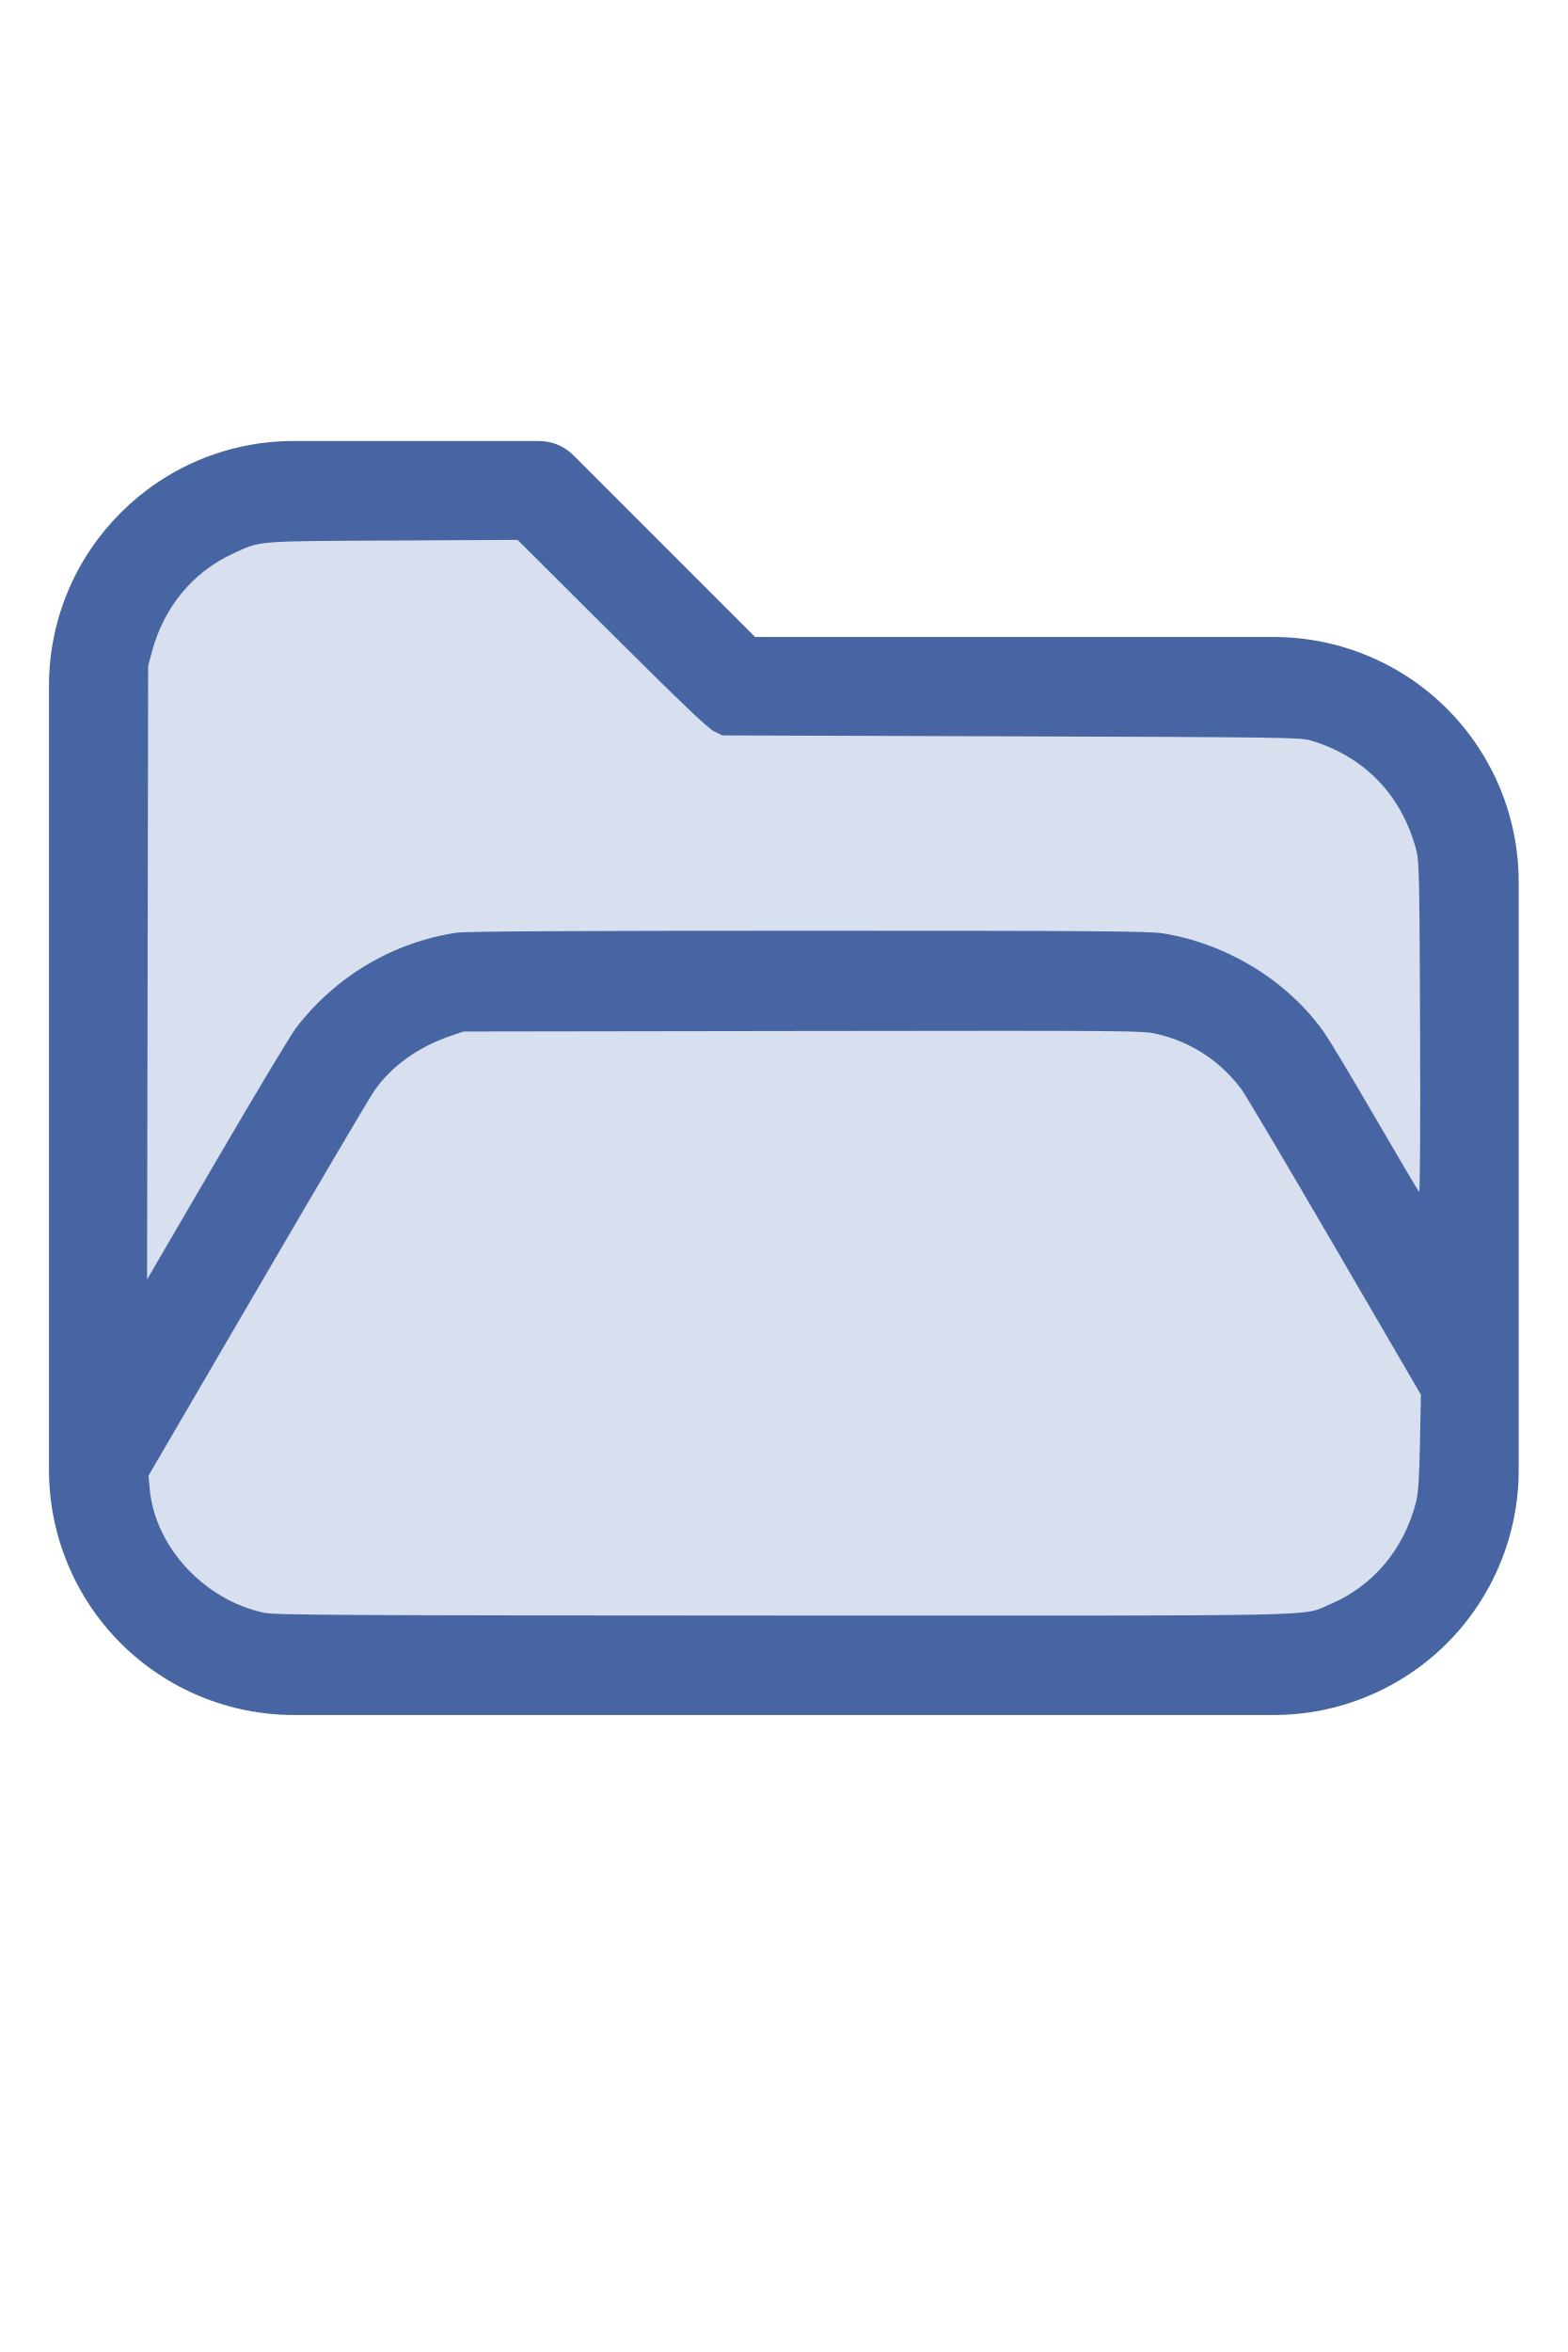
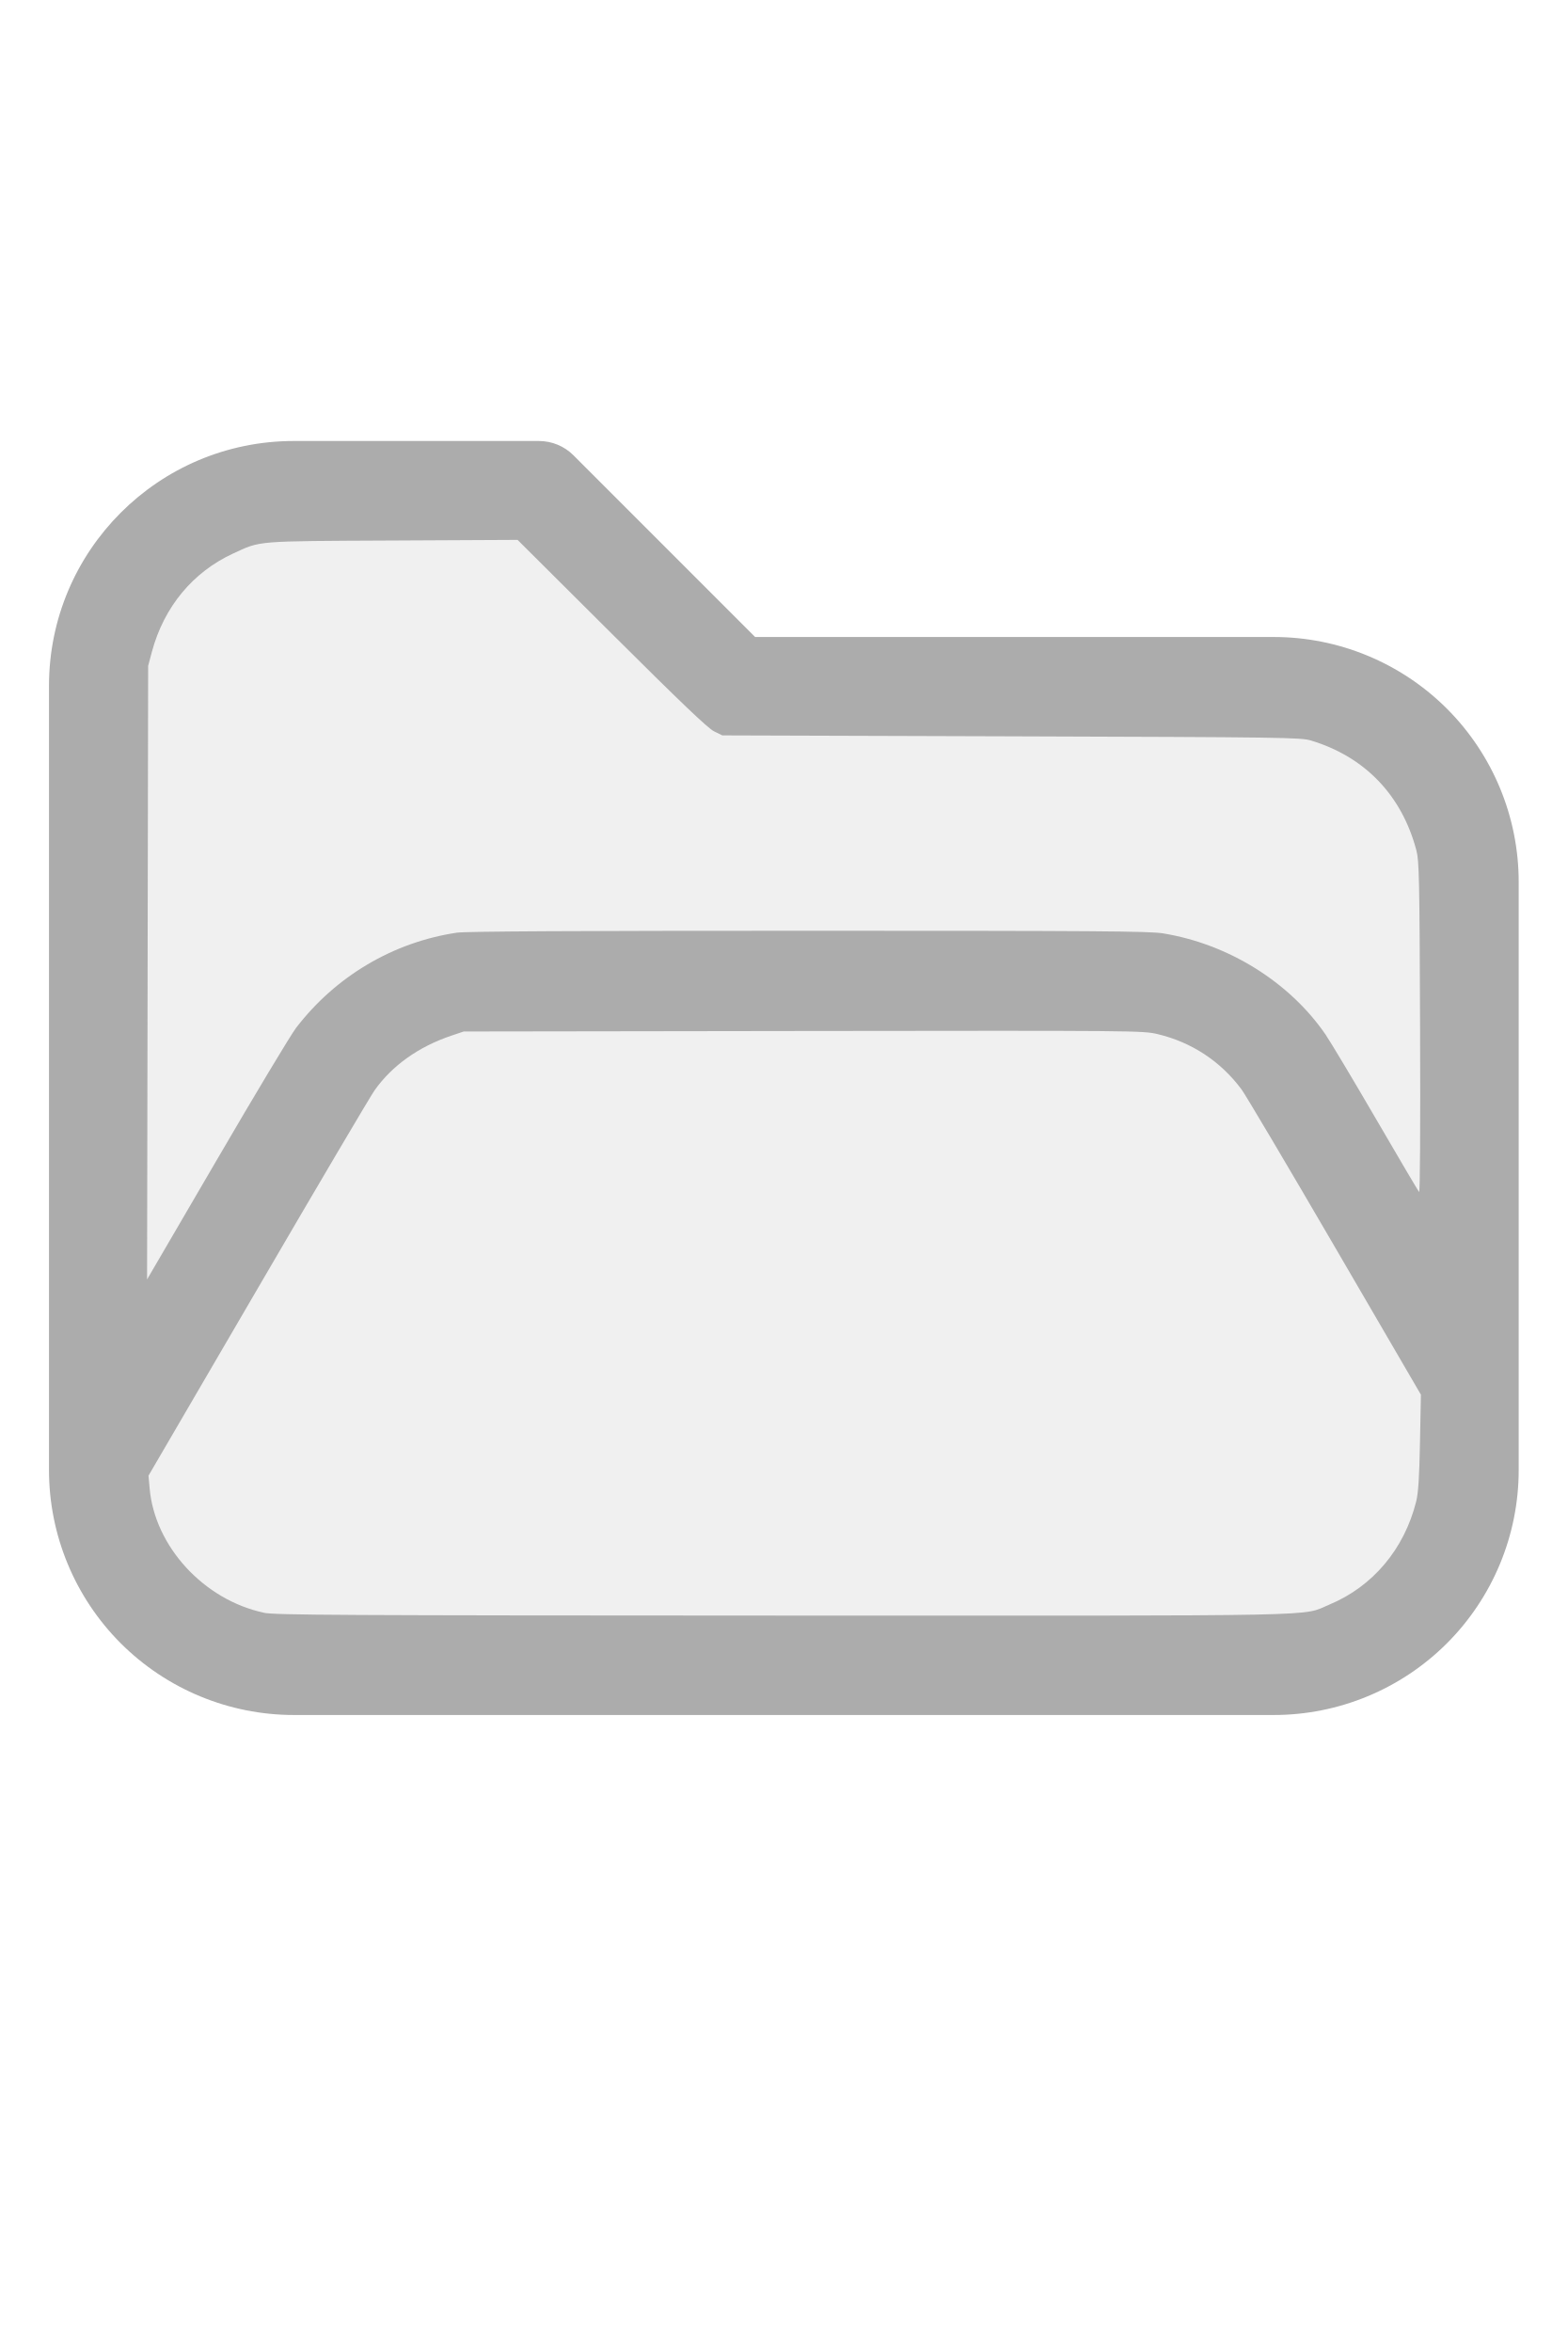
<svg xmlns="http://www.w3.org/2000/svg" version="1.1" width="16" height="24" viewBox="0 0 32 32" xml:space="preserve">
-   <g style="fill:#4665A2;">
+   <g style="fill:#ACACAC;">
    <path d="M1,5.998l0,16.002c-0,1.326 0.527,2.598 1.464,3.536c0.938,0.937 2.21,1.464 3.536,1.464c5.322,0 14.678,-0 20,0c1.326,0 2.598,-0.527 3.536,-1.464c0.937,-0.938 1.464,-2.21 1.464,-3.536c0,-3.486 0,-8.514 0,-12c0,-1.326 -0.527,-2.598 -1.464,-3.536c-0.938,-0.937 -2.21,-1.464 -3.536,-1.464c-0,0 -10.586,0 -10.586,0c0,-0 -3.707,-3.707 -3.707,-3.707c-0.187,-0.188 -0.442,-0.293 -0.707,-0.293l-5.002,0c-2.76,0 -4.998,2.238 -4.998,4.998Zm28,14.415l-3.456,-5.925c-0.538,-0.921 -1.524,-1.488 -2.591,-1.488c-0,0 -12.905,0 -12.906,0c-1.067,0 -2.053,0.567 -2.591,1.488l-4.453,7.635c0.03,0.751 0.342,1.465 0.876,1.998c0.562,0.563 1.325,0.879 2.121,0.879l20,0c0.796,0 1.559,-0.316 2.121,-0.879c0.563,-0.562 0.879,-1.325 0.879,-2.121l0,-1.587Zm0,-3.969l0,-6.444c0,-0.796 -0.316,-1.559 -0.879,-2.121c-0.562,-0.563 -1.325,-0.879 -2.121,-0.879c-7.738,0 -11,0 -11,0c-0.265,0 -0.52,-0.105 -0.707,-0.293c-0,0 -3.707,-3.707 -3.707,-3.707c-0,0 -4.588,0 -4.588,0c-1.656,0 -2.998,1.342 -2.998,2.998l0,12.16l2.729,-4.677c0.896,-1.536 2.54,-2.481 4.318,-2.481c3.354,0 9.552,0 12.906,0c1.778,0 3.422,0.945 4.318,2.481l1.729,2.963Z" id="path2" />
  </g>
-   <g style="fill:#D8DFEE;stroke-width:0;">
+   <g style="fill:#F0F0F0;stroke-width:0;">
    <path d="M 5.388,24.913 C 4.16,24.651 3.157,23.559 3.054,22.371 L 3.031,22.116 5.261,18.294 C 6.487,16.191 7.56,14.373 7.645,14.253 8.004,13.746 8.542,13.363 9.21,13.137 l 0.255,-0.086 6.929,-0.01 c 6.805,-0.009 6.935,-0.008 7.234,0.063 0.696,0.165 1.29,0.557 1.715,1.13 0.082,0.11 0.939,1.557 1.905,3.215 l 1.756,3.014 -0.019,0.972 c -0.014,0.725 -0.034,1.032 -0.078,1.209 -0.243,0.971 -0.887,1.735 -1.772,2.103 -0.588,0.244 0.247,0.227 -11.162,0.224 -9.028,-0.003 -10.364,-0.01 -10.586,-0.057 z" id="path199" />
    <path d="M 3.013,11.85 3.024,5.588 3.102,5.297 C 3.348,4.386 3.936,3.676 4.757,3.297 5.329,3.033 5.181,3.045 8.013,3.031 l 2.552,-0.013 1.919,1.911 c 1.404,1.398 1.964,1.933 2.089,1.995 l 0.171,0.084 5.898,0.019 c 5.553,0.018 5.91,0.023 6.116,0.085 1.102,0.332 1.857,1.118 2.154,2.244 0.056,0.214 0.064,0.564 0.075,3.622 0.008,2.032 -5.42e-4,3.371 -0.02,3.349 -0.018,-0.02 -0.414,-0.691 -0.88,-1.492 -0.466,-0.801 -0.931,-1.578 -1.033,-1.727 -0.736,-1.069 -1.984,-1.844 -3.316,-2.06 -0.28,-0.045 -1.345,-0.053 -7.239,-0.053 -4.714,-1.09e-4 -6.993,0.012 -7.172,0.039 -1.3,0.193 -2.477,0.89 -3.284,1.944 -0.108,0.141 -0.836,1.353 -1.618,2.695 L 3.002,18.111 Z" id="path201" />
  </g>
</svg>
